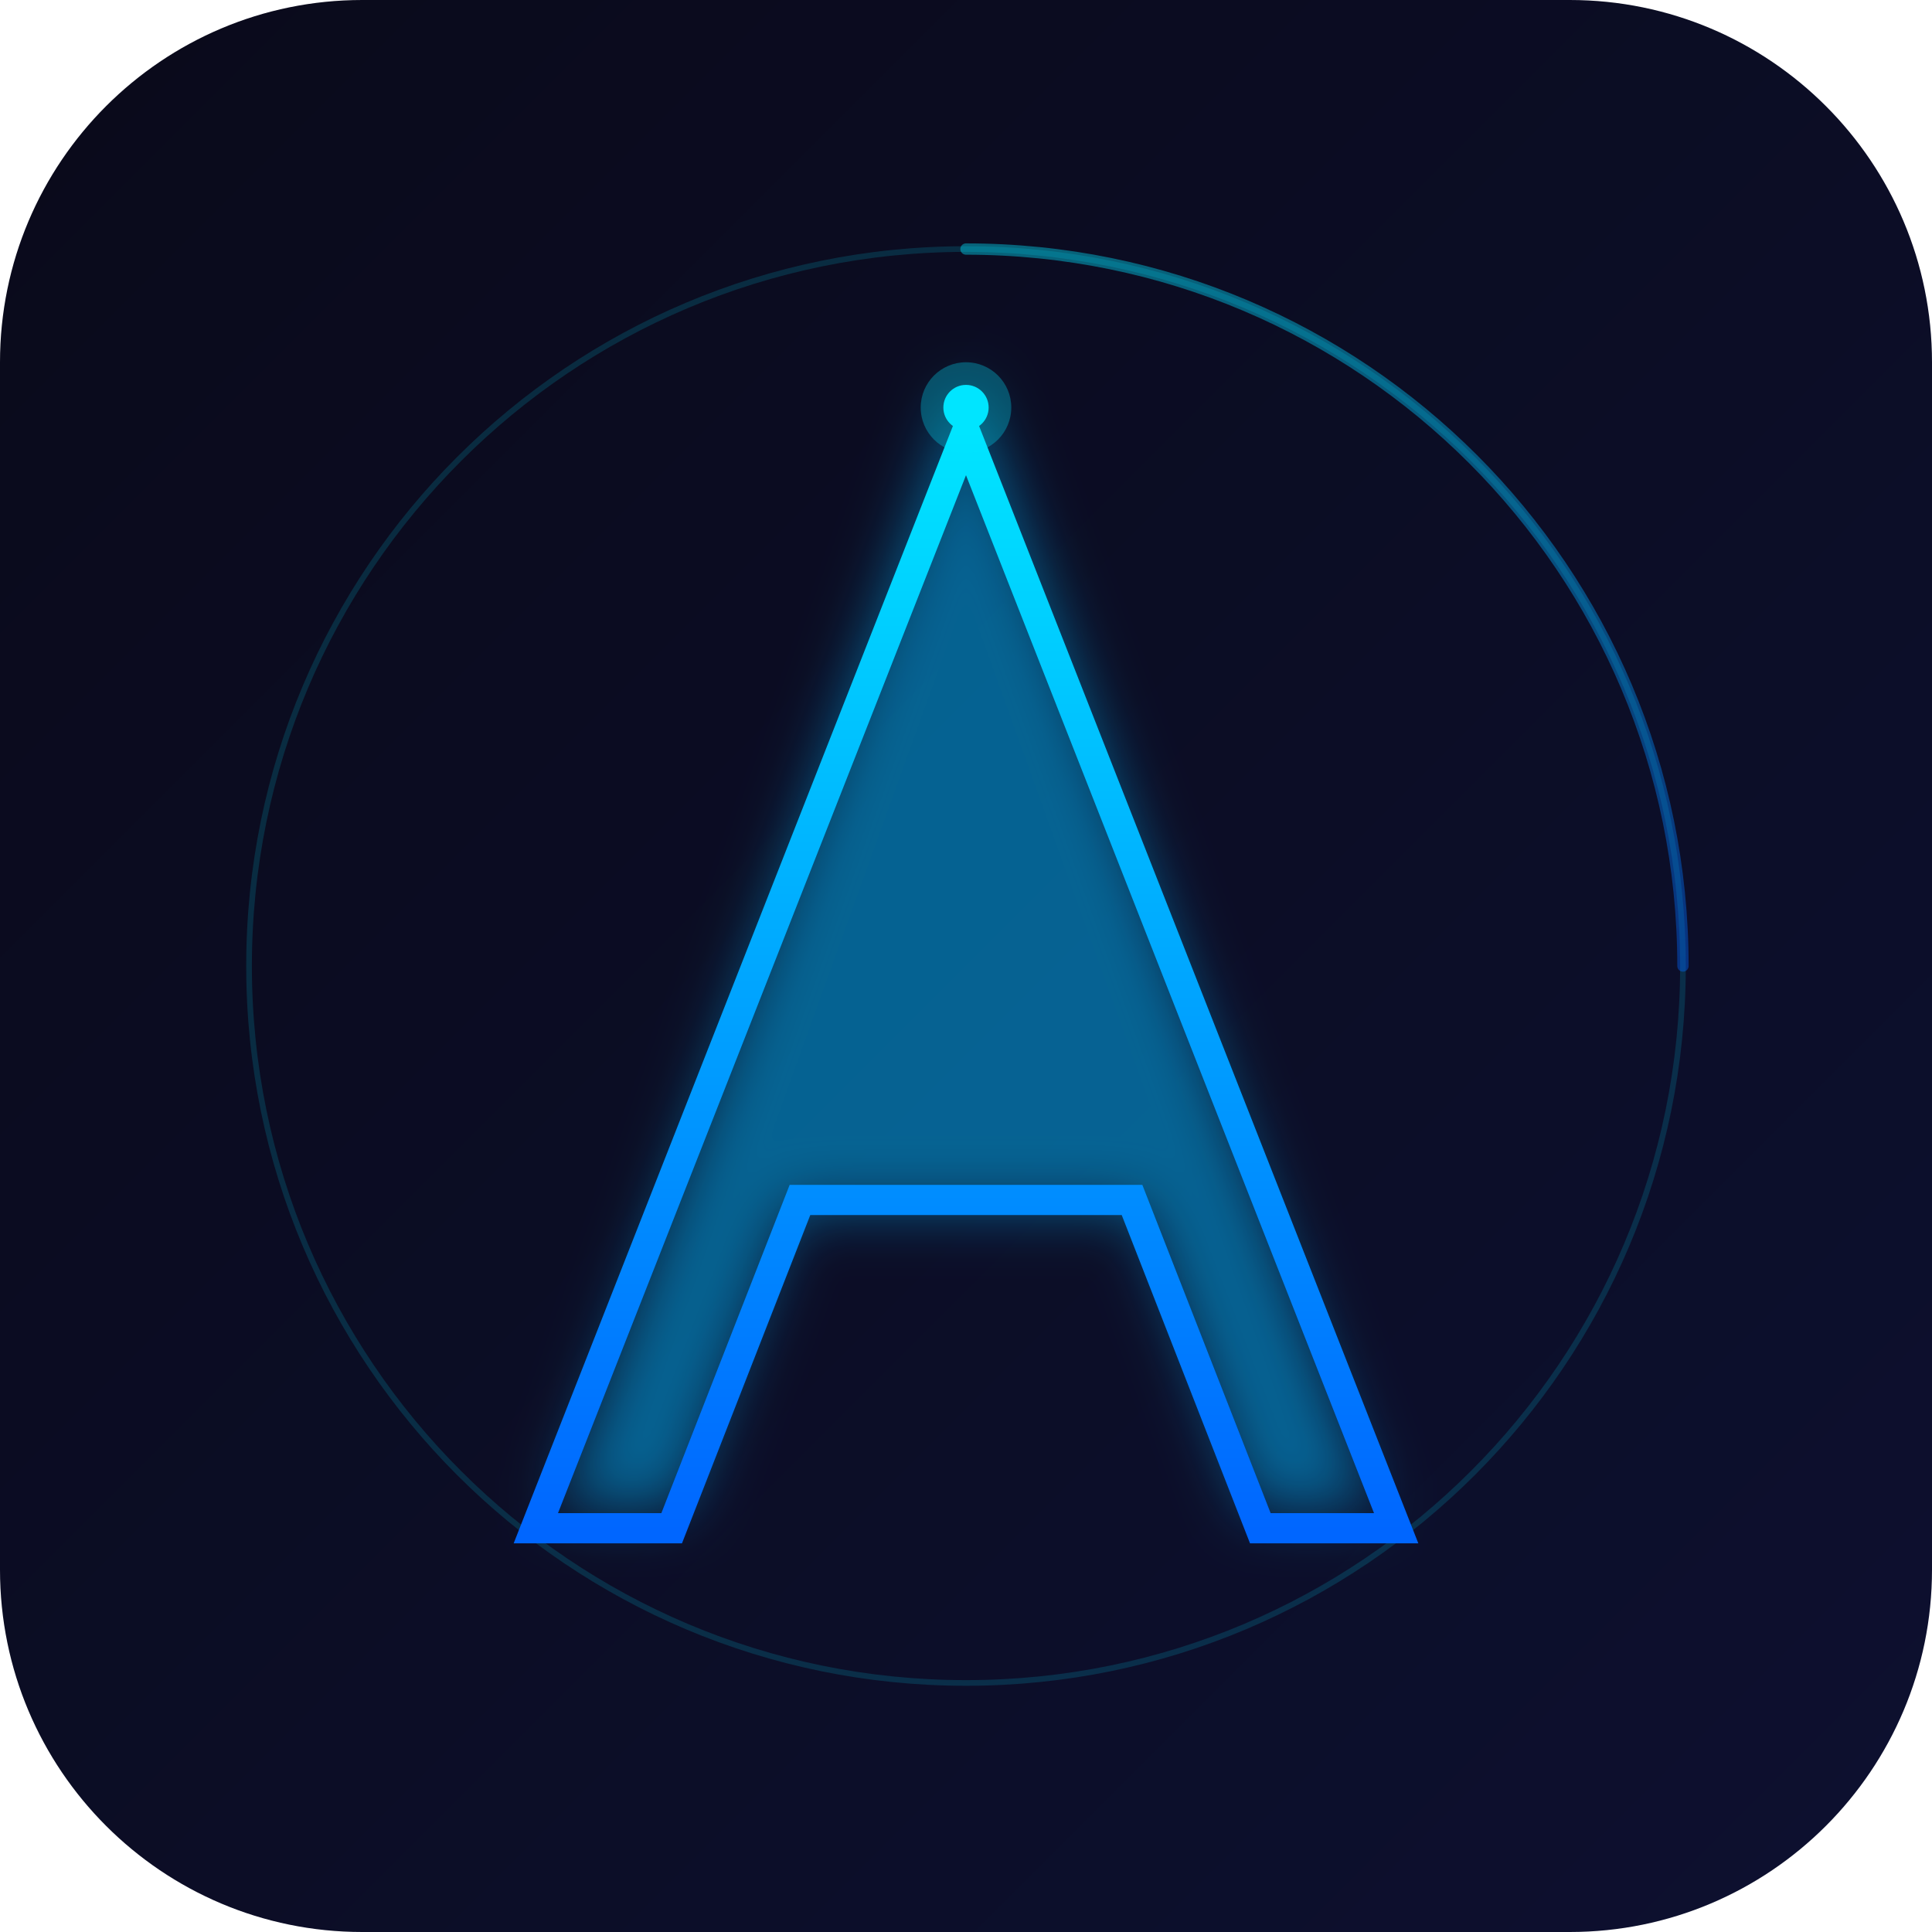
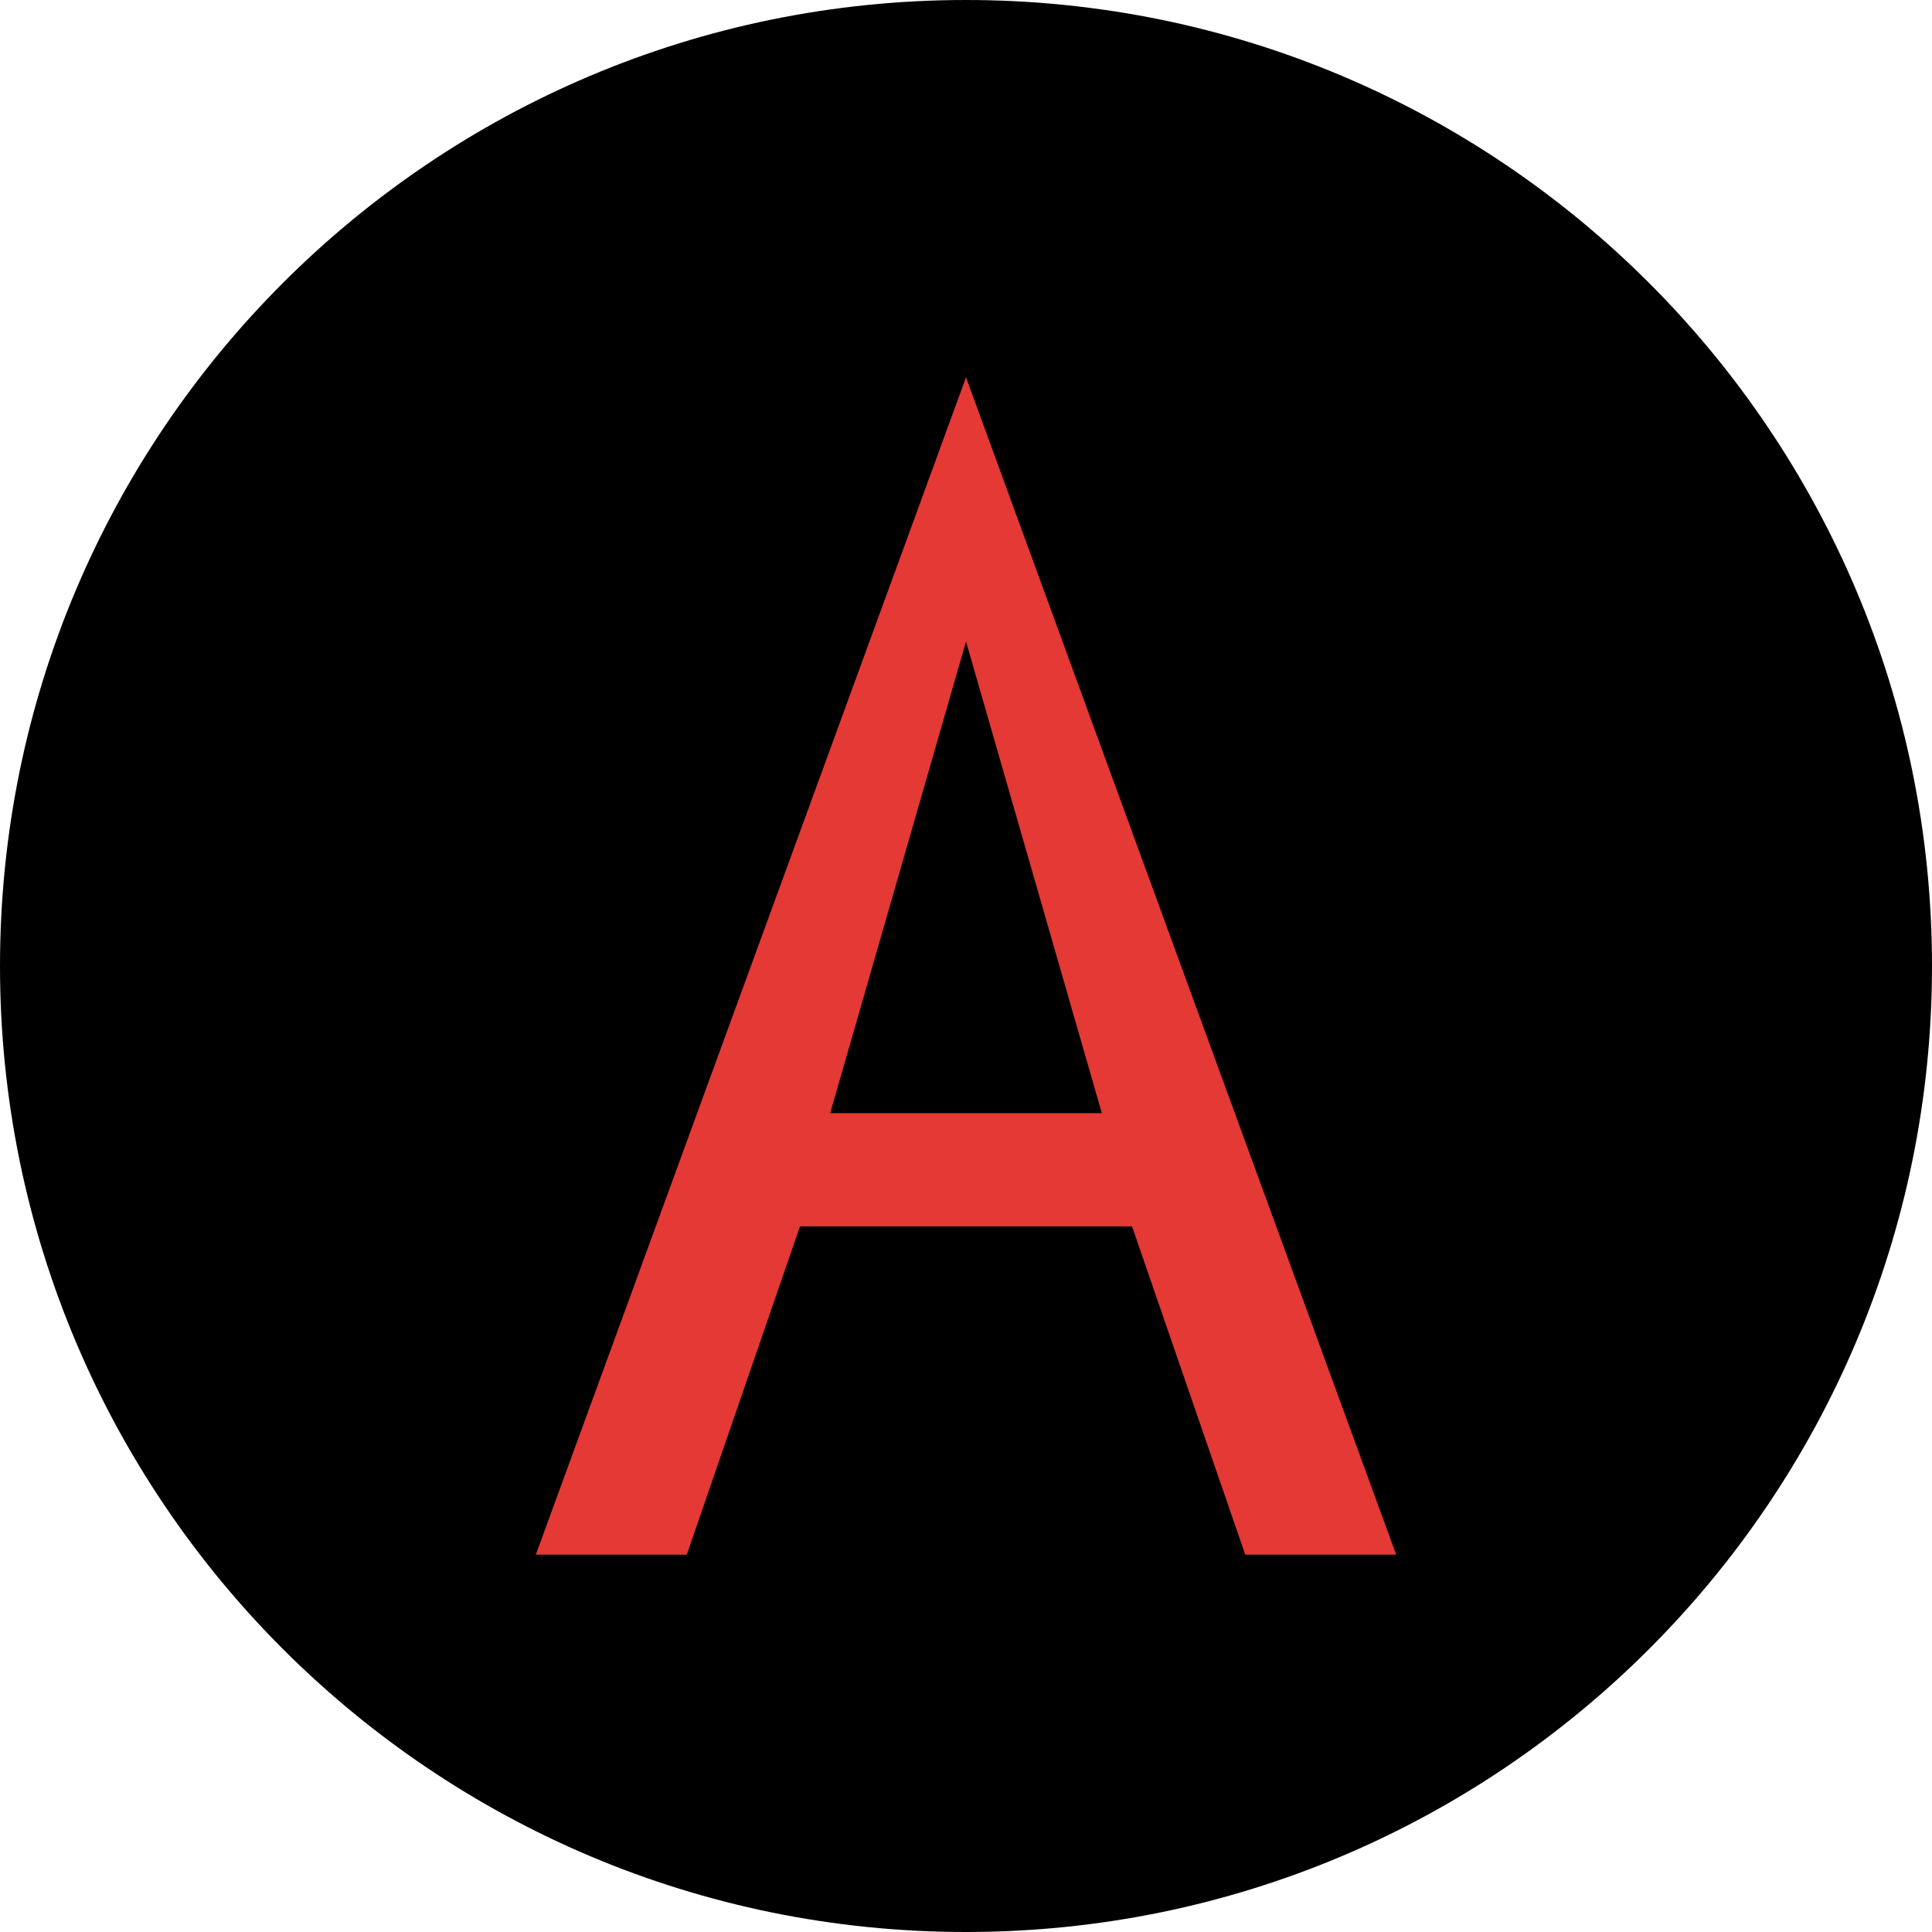
<svg xmlns="http://www.w3.org/2000/svg" viewBox="0 0 512 512">
-   <defs>
-     <linearGradient id="bg" x1="0" y1="0" x2="1" y2="1">
-       <stop offset="0%" stop-color="#0a0a1a" />
-       <stop offset="100%" stop-color="#0d1030" />
-     </linearGradient>
-     <linearGradient id="glow" x1="0" y1="0" x2="0" y2="1">
-       <stop offset="0%" stop-color="#00e5ff" />
-       <stop offset="100%" stop-color="#0066ff" />
-     </linearGradient>
-     <filter id="blur">
-       <feGaussianBlur in="SourceGraphic" stdDeviation="8" />
-     </filter>
-   </defs>
-   <rect width="512" height="512" rx="96" fill="url(#bg)" />
-   <circle cx="256" cy="256" r="190" fill="none" stroke="#00e5ff" stroke-width="1.5" opacity="0.15" />
-   <path d="M256 66 A190 190 0 0 1 446 256" fill="none" stroke="url(#glow)" stroke-width="3" stroke-linecap="round" opacity="0.4" />
-   <g filter="url(#blur)" opacity="0.5">
-     <path d="M256 100 L148 400 L180 400 L210 320 L302 320 L332 400 L364 400 Z" fill="#00b8ff" />
-   </g>
-   <path d="M256 115 L142 405 L178 405 L212 318 L300 318 L334 405 L370 405 Z" fill="none" stroke="url(#glow)" stroke-width="8" stroke-linejoin="miter" />
-   <line x1="200" y1="290" x2="312" y2="290" stroke="url(#glow)" stroke-width="8" stroke-linecap="round" />
-   <circle cx="256" cy="108" r="6" fill="#00e5ff" />
-   <circle cx="256" cy="108" r="12" fill="#00e5ff" opacity="0.3" />
+   <circle cx="256" cy="256" r="256" fill="#000000" />
+   <path d="M256 100 L142 412 L182 412 L212 325 L300 325 L330 412 L370 412 Z" fill="#e53935" />
+   <line x1="198" y1="295" x2="314" y2="295" stroke="#e53935" stroke-width="10" stroke-linecap="round" />
+   <path d="M256 170 L220 295 L292 295 Z" fill="#000000" />
</svg>
